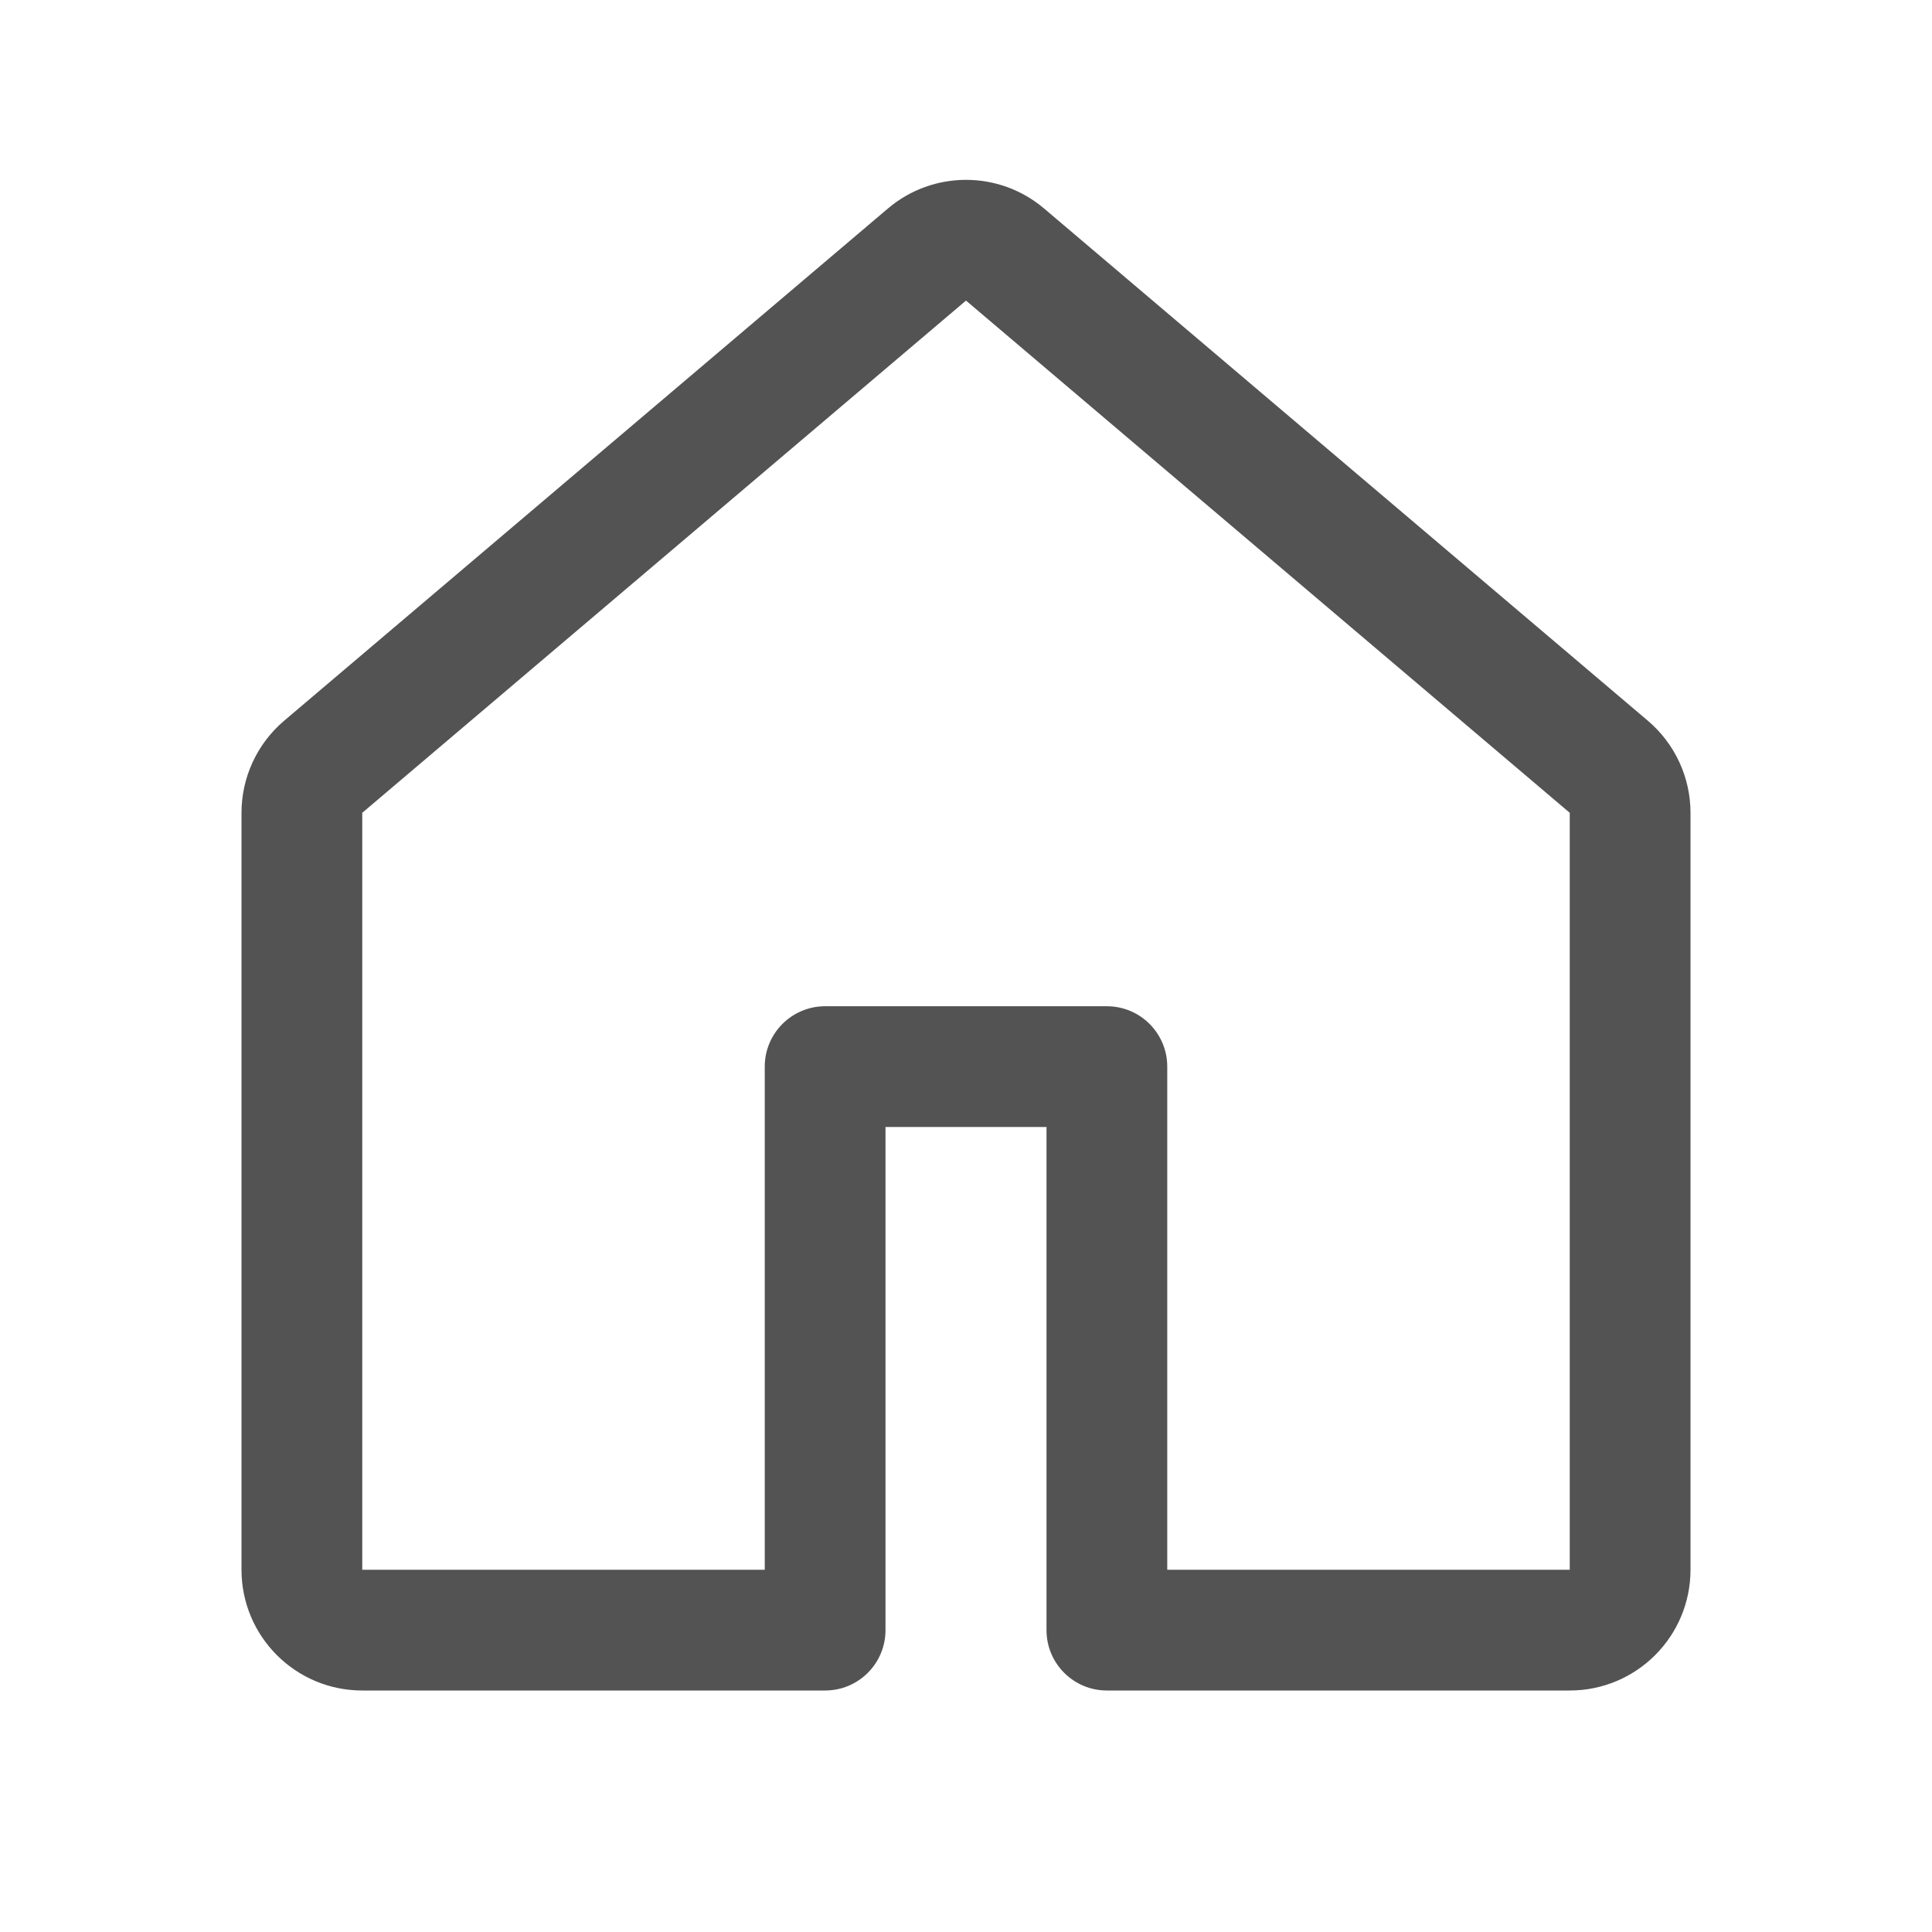
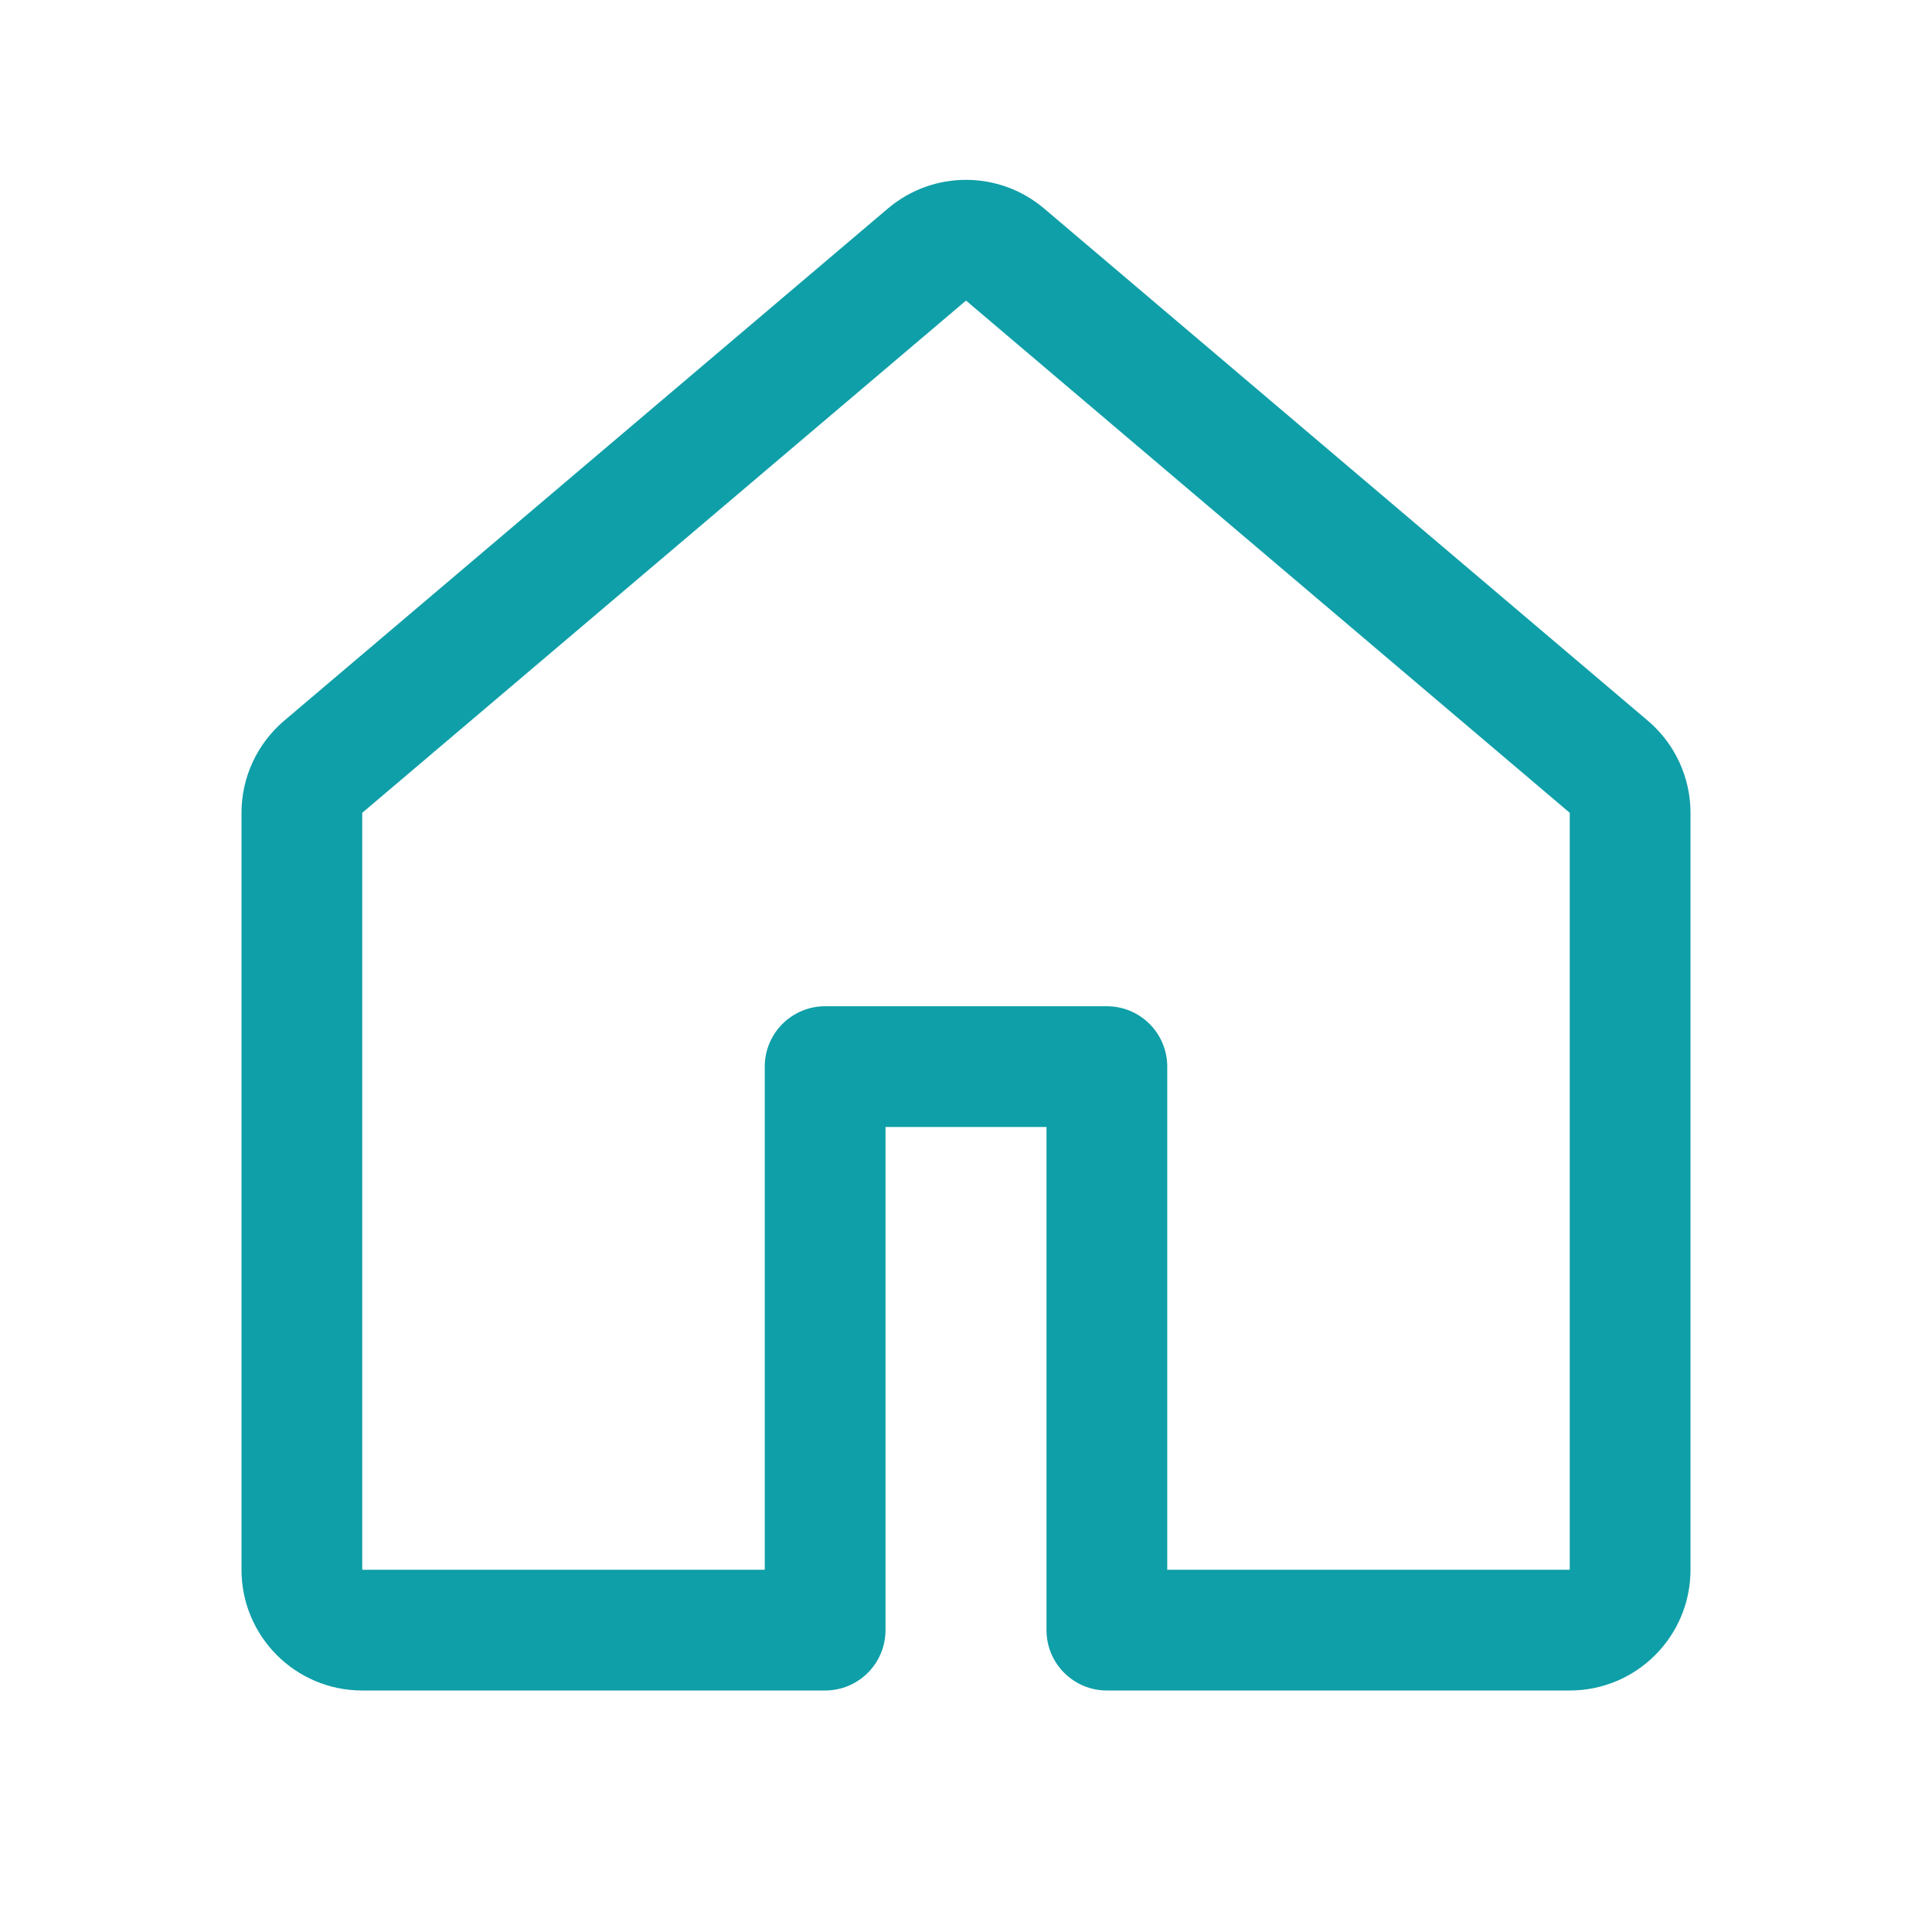
<svg xmlns="http://www.w3.org/2000/svg" viewBox="0 0 24 24" width="24" height="24">
-   <path style="fill:#535353" fill-rule="evenodd" d="M11.03 2.59a1.5 1.5 0 011.94 0l7.5 6.363a1.5 1.5 0 01.53 1.144V19.5a1.5 1.5 0 01-1.5 1.5h-5.75a.75.75 0 01-.75-.75V14h-2v6.25a.75.75 0 01-.75.75H4.5A1.5 1.5 0 013 19.5v-9.403c0-.44.194-.859.53-1.144l7.5-6.363zM12 3.734l-7.5 6.363V19.5h5v-6.25a.75.75 0 01.75-.75h3.5a.75.75 0 01.75.75v6.25h5v-9.403L12 3.734z" />
+   <path style="fill:#0F9FA8" fill-rule="evenodd" d="M11.03 2.59a1.5 1.5 0 011.94 0l7.5 6.363a1.5 1.5 0 01.53 1.144V19.5a1.5 1.5 0 01-1.5 1.5h-5.75a.75.75 0 01-.75-.75V14h-2v6.25a.75.75 0 01-.75.75H4.5A1.5 1.5 0 013 19.5v-9.403c0-.44.194-.859.53-1.144l7.5-6.363zM12 3.734l-7.5 6.363V19.5h5v-6.25a.75.75 0 01.75-.75h3.5a.75.75 0 01.75.75v6.25h5v-9.403L12 3.734z" />
</svg>
